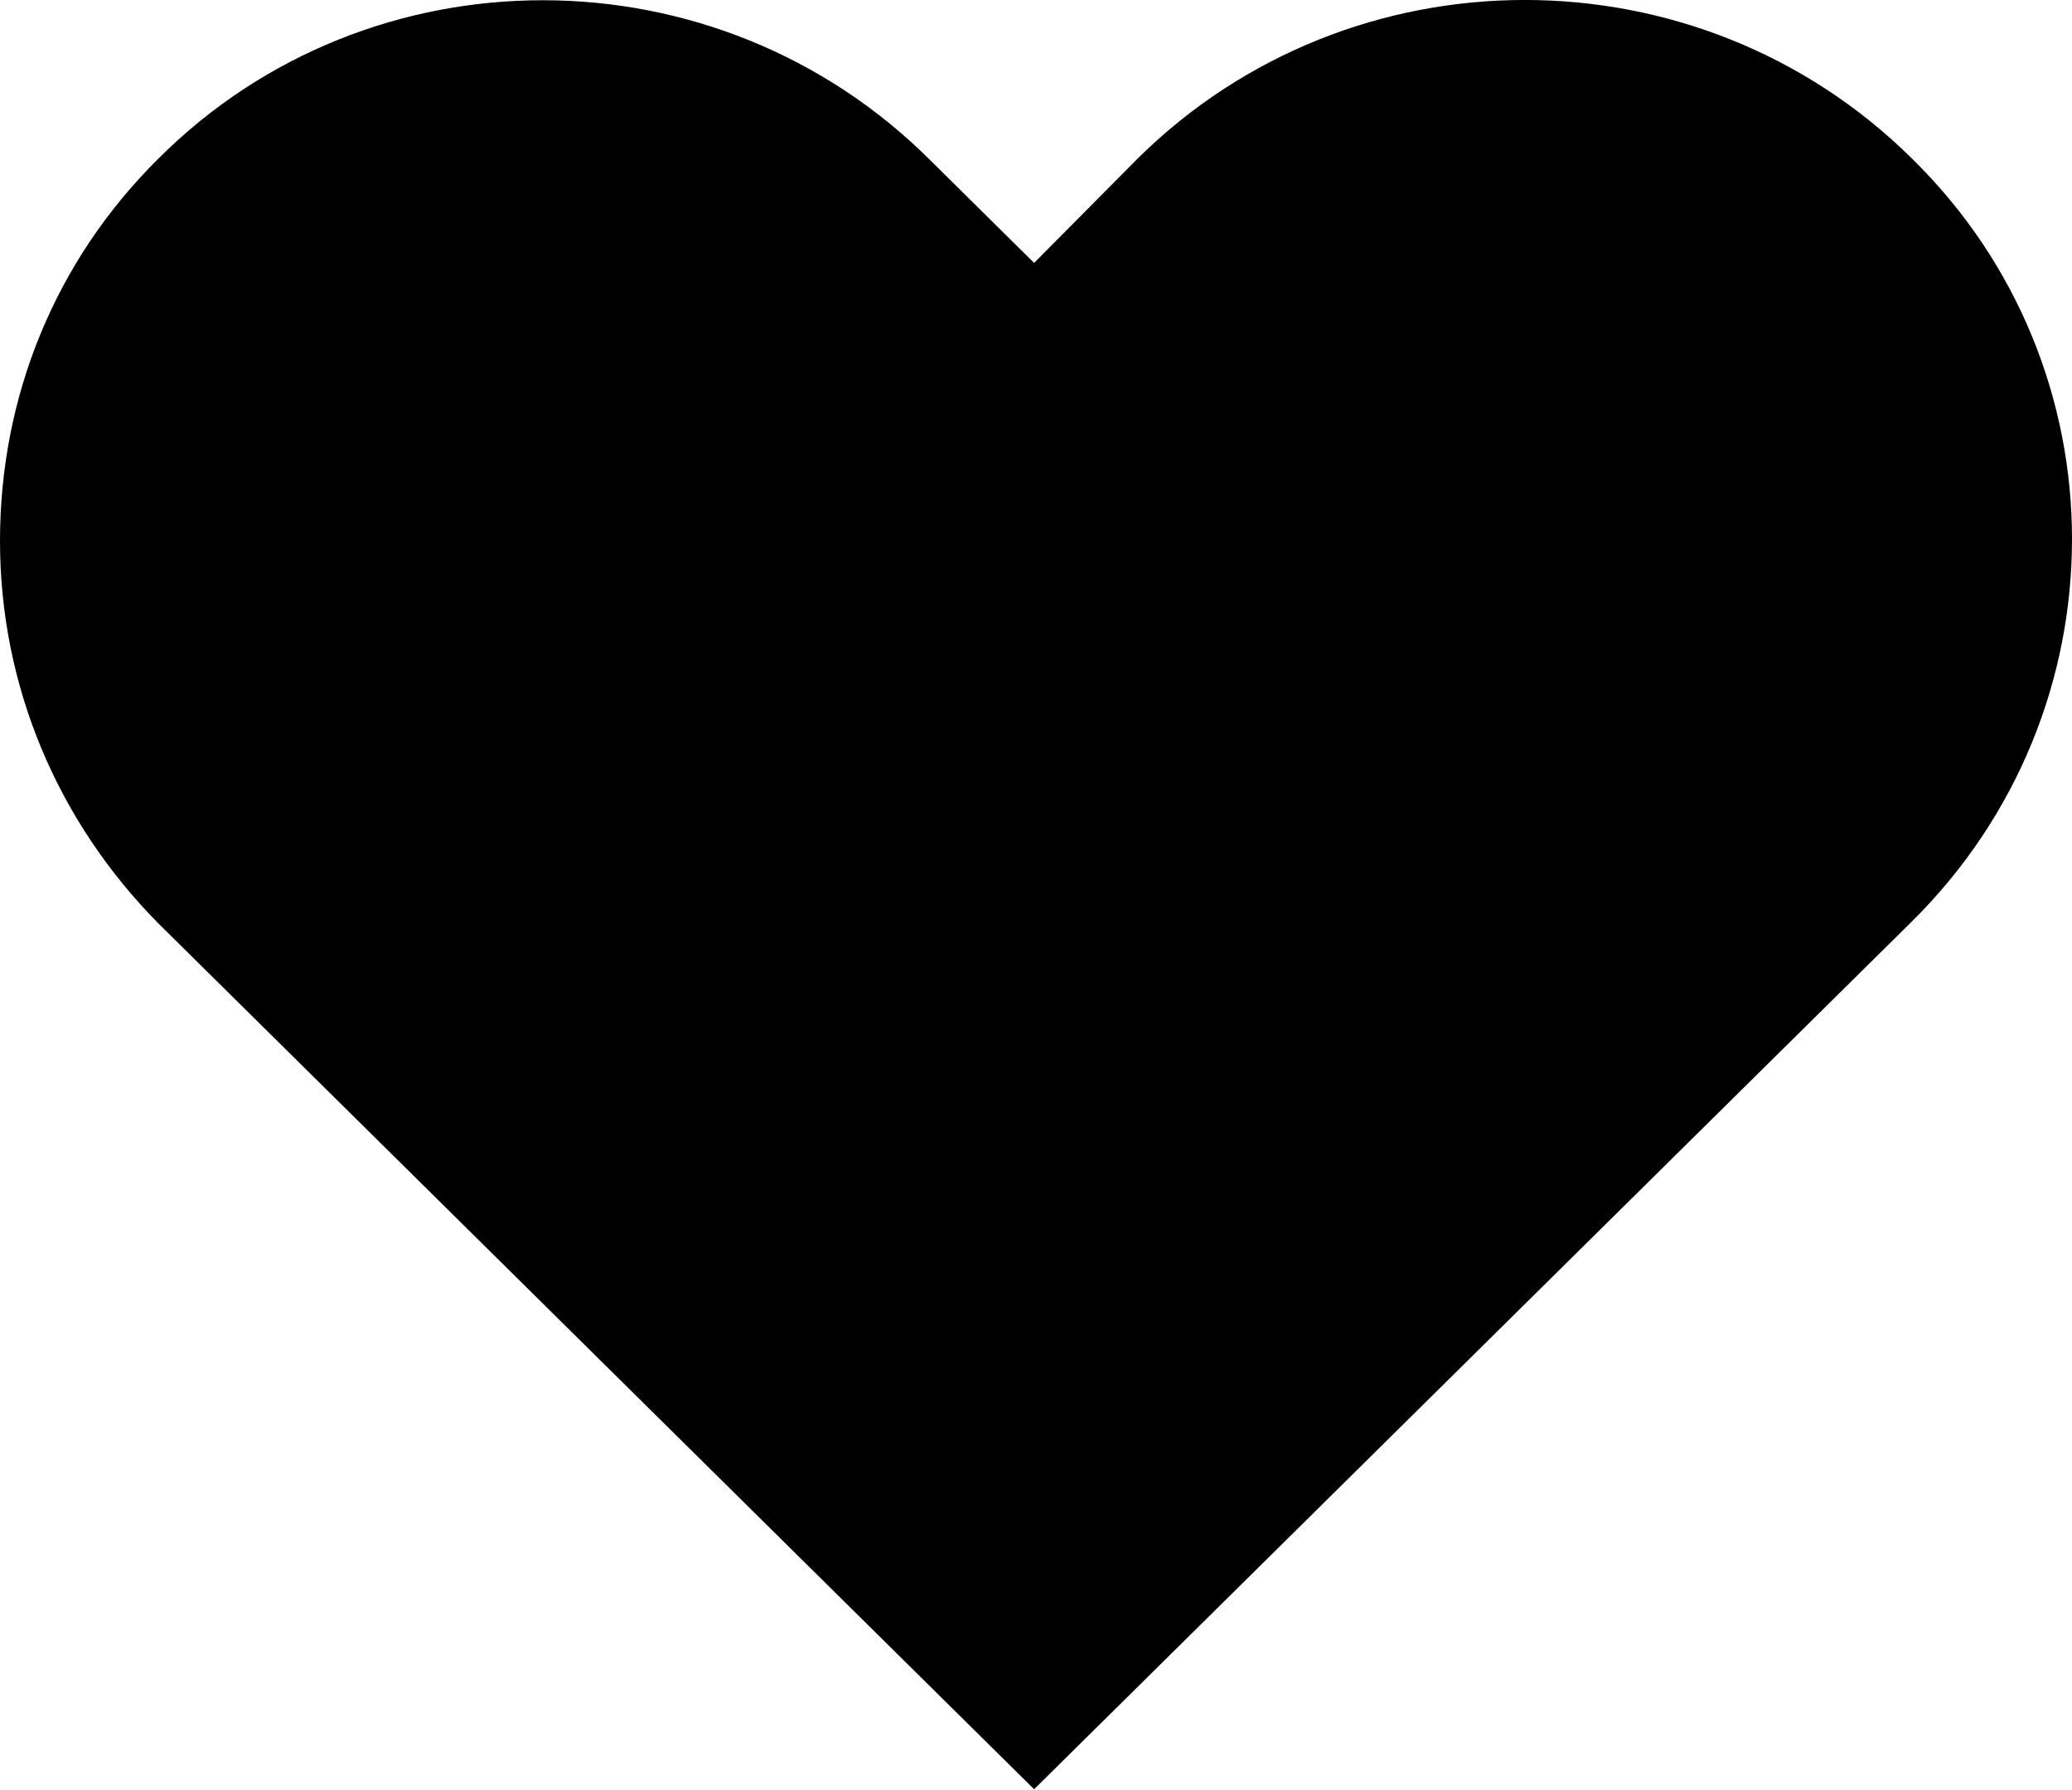
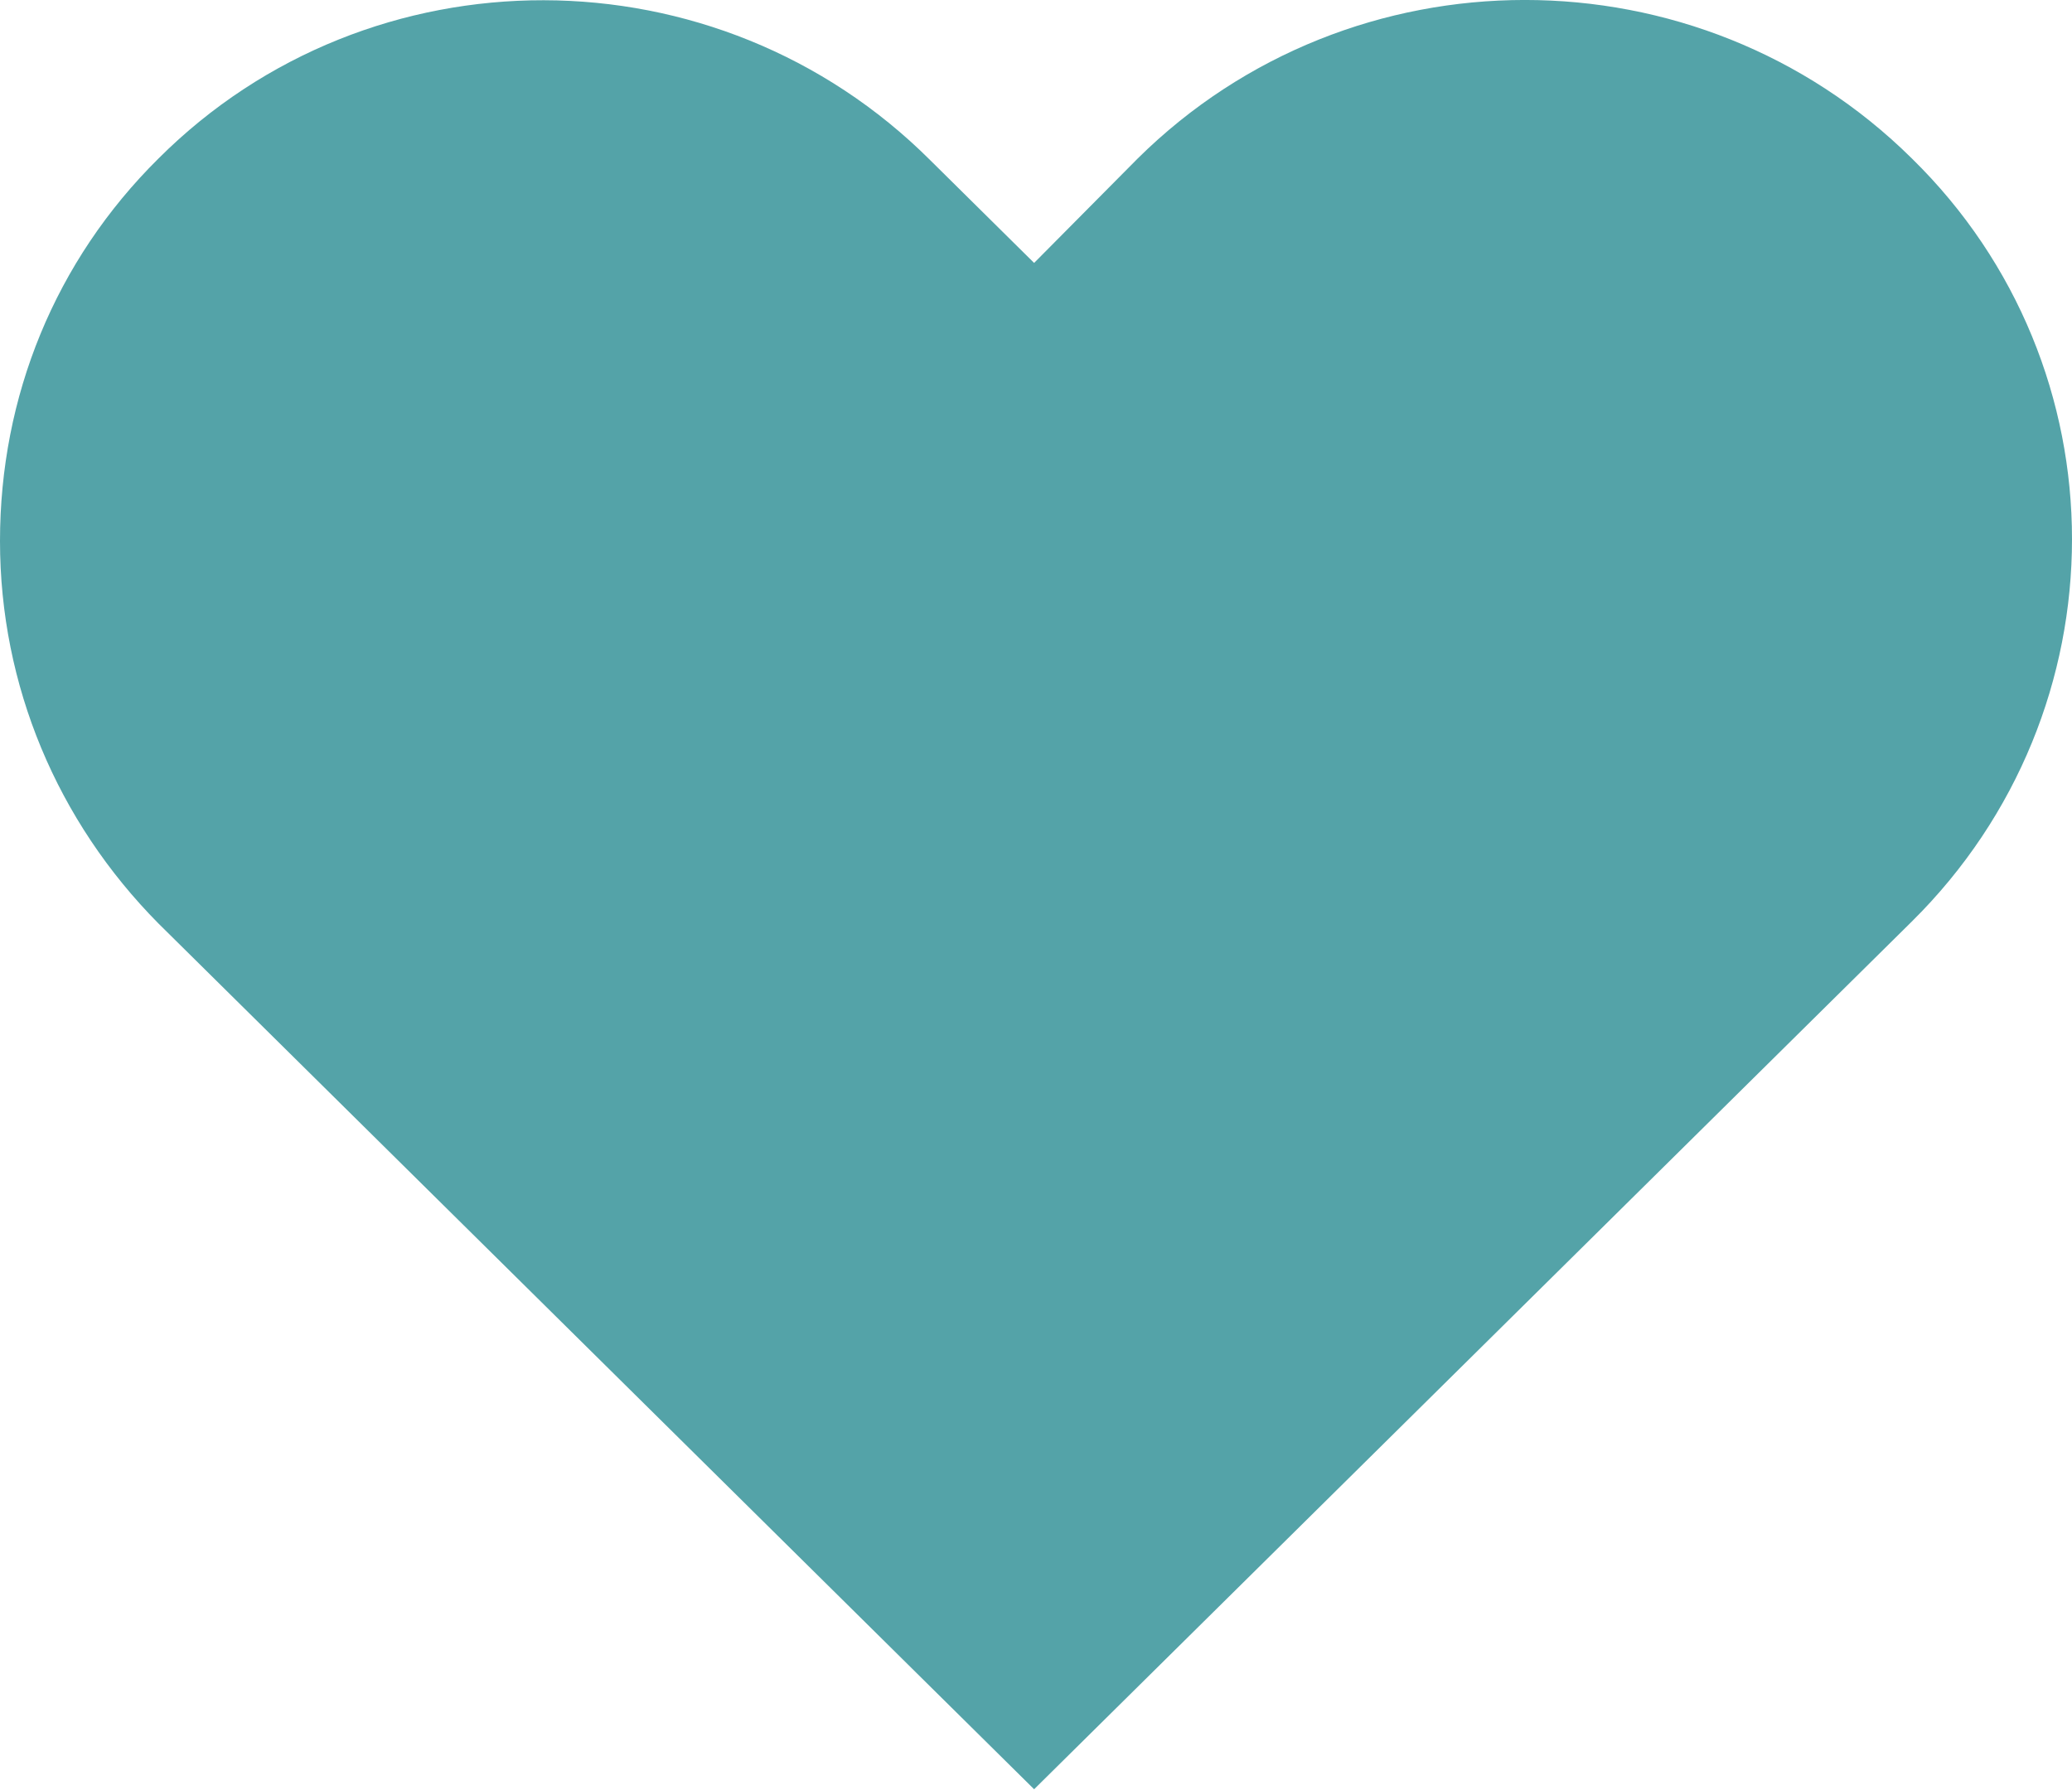
<svg xmlns="http://www.w3.org/2000/svg" width="22" height="19" viewBox="0 0 22 19" fill="none">
-   <path fill-rule="evenodd" clip-rule="evenodd" d="M20.299 1.682C22.567 3.902 22.567 7.543 20.299 9.786L10.98 19L1.684 9.808C0.606 8.72 0 7.277 0 5.745C0 4.213 0.584 2.77 1.684 1.682C3.93 -0.561 7.612 -0.561 9.88 1.704L10.98 2.792L12.081 1.682C14.349 -0.561 18.031 -0.561 20.299 1.682Z" fill="black" />
+   <path fill-rule="evenodd" clip-rule="evenodd" d="M20.299 1.682C22.567 3.902 22.567 7.543 20.299 9.786L10.98 19L1.684 9.808C0.606 8.72 0 7.277 0 5.745C0 4.213 0.584 2.77 1.684 1.682C3.93 -0.561 7.612 -0.561 9.88 1.704L10.98 2.792L12.081 1.682C14.349 -0.561 18.031 -0.561 20.299 1.682Z" fill="#54a3a8" />
</svg>
